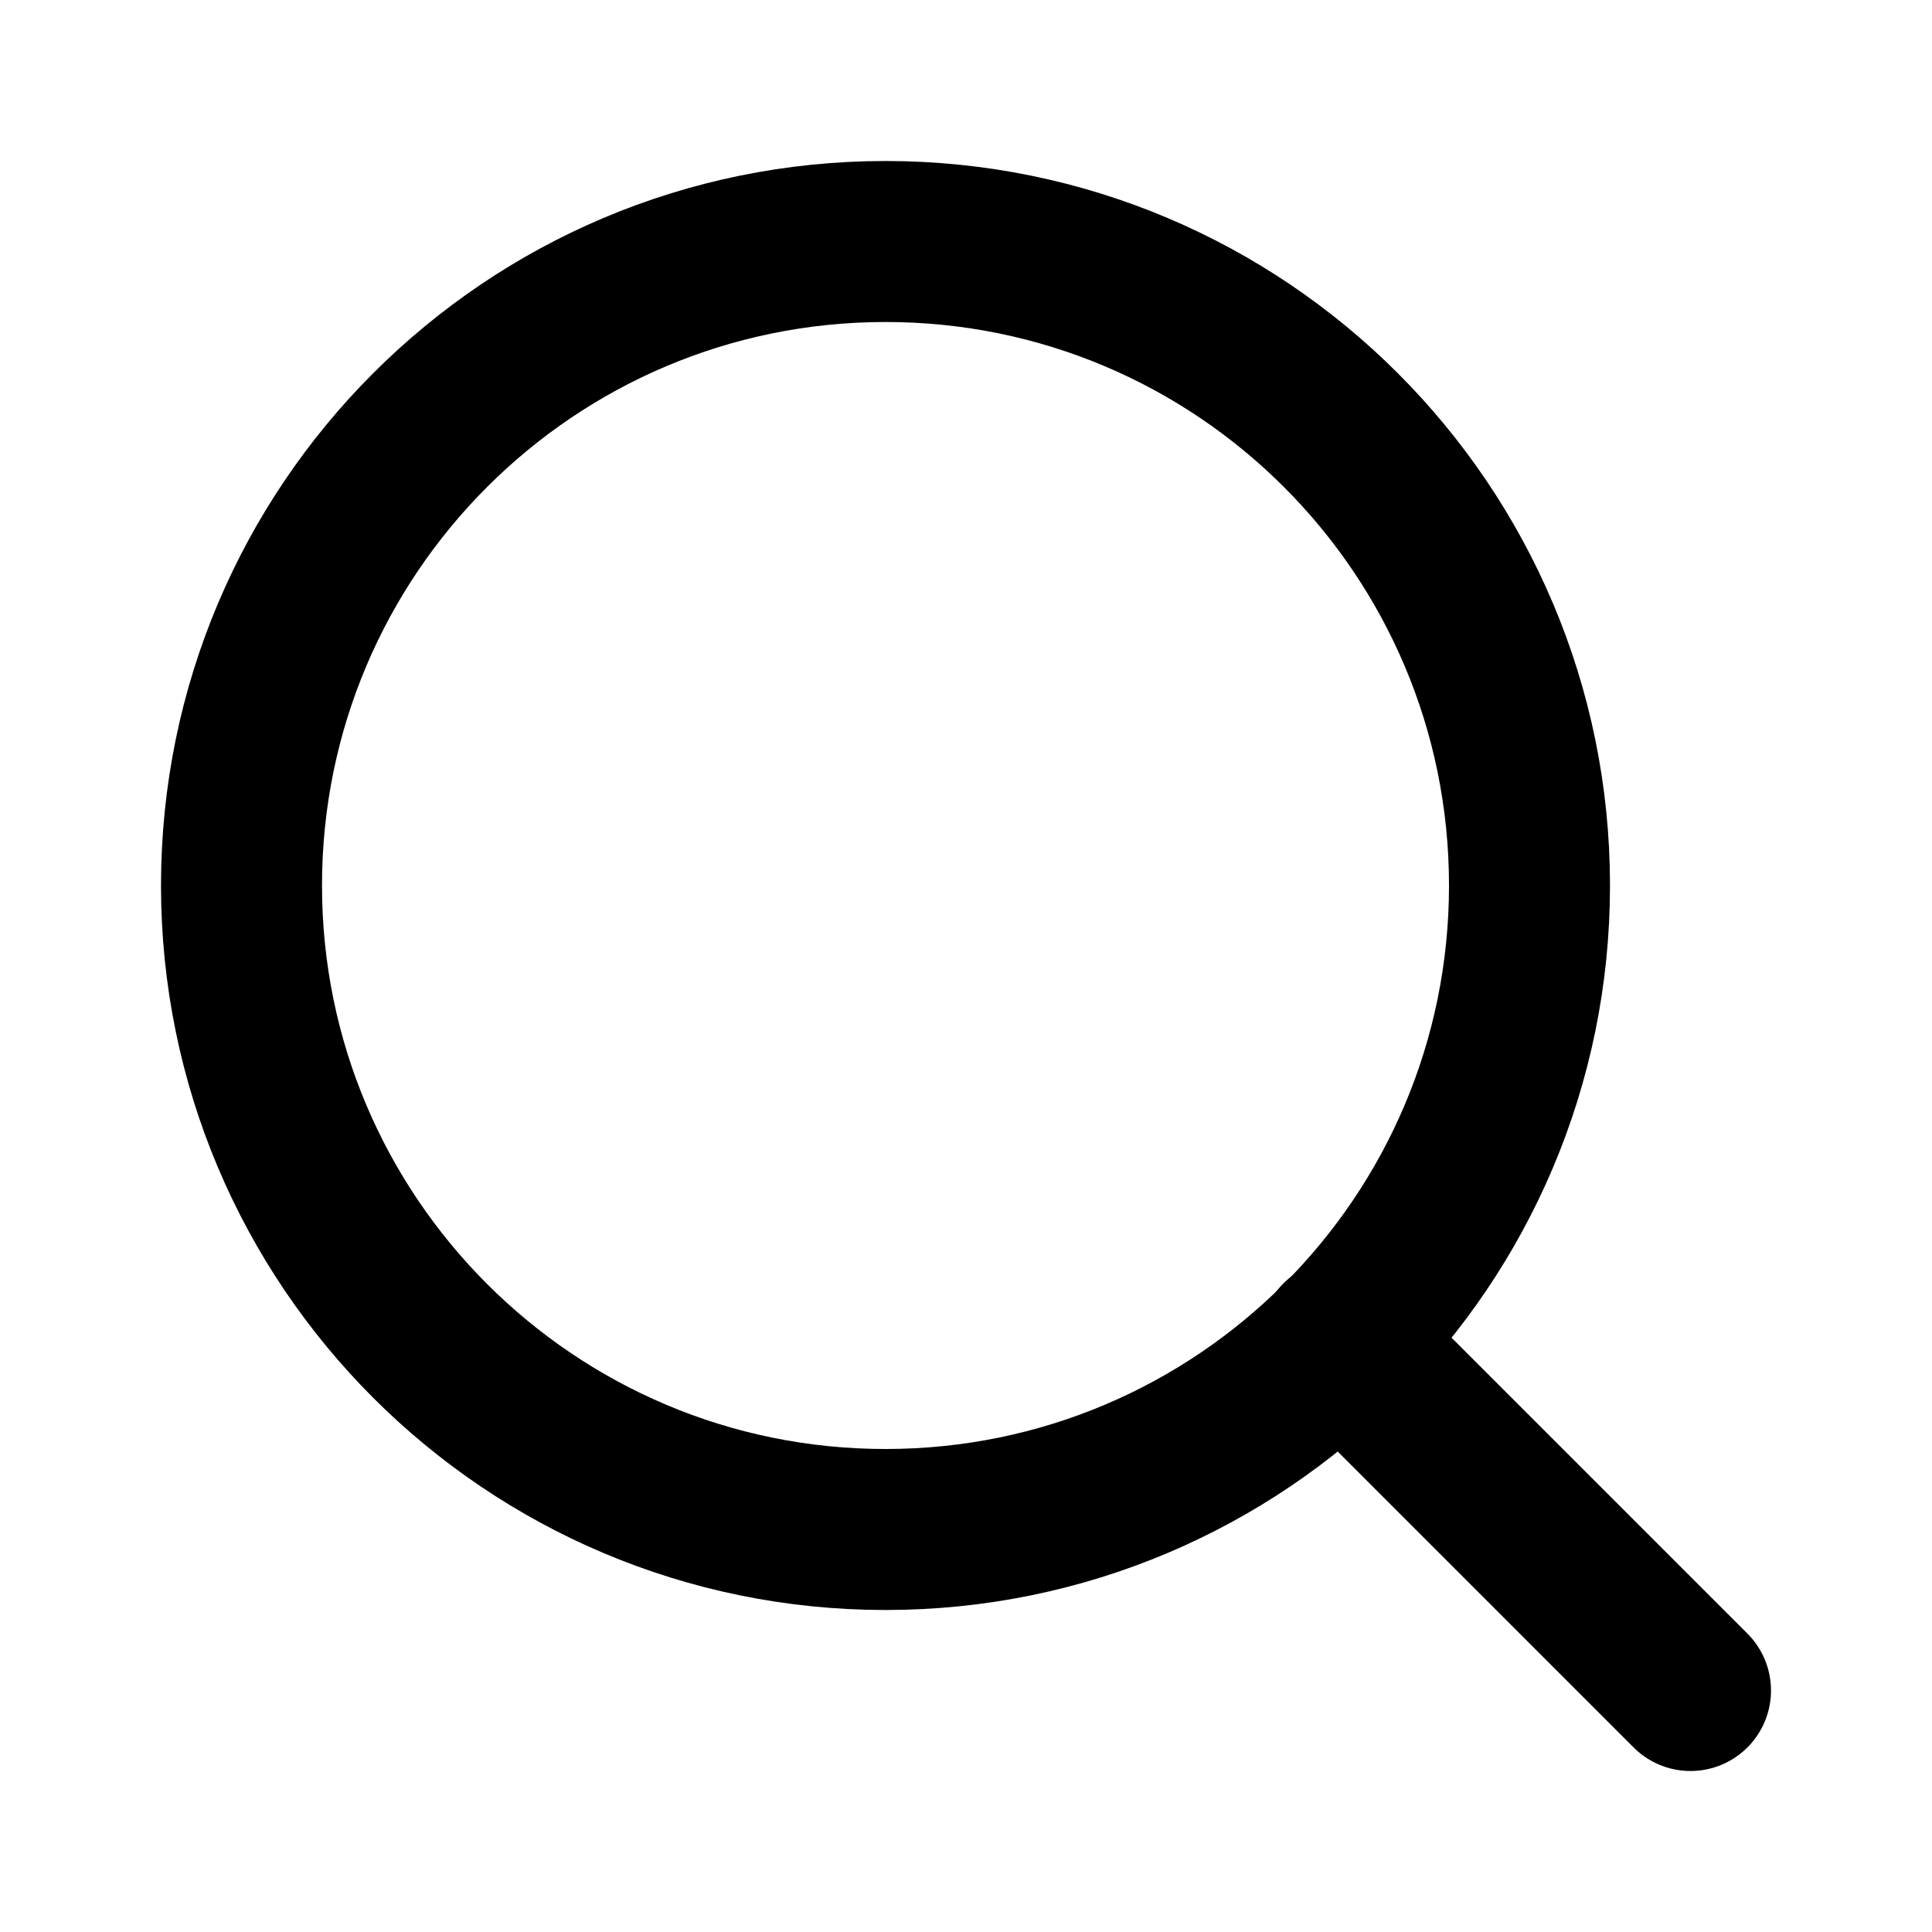
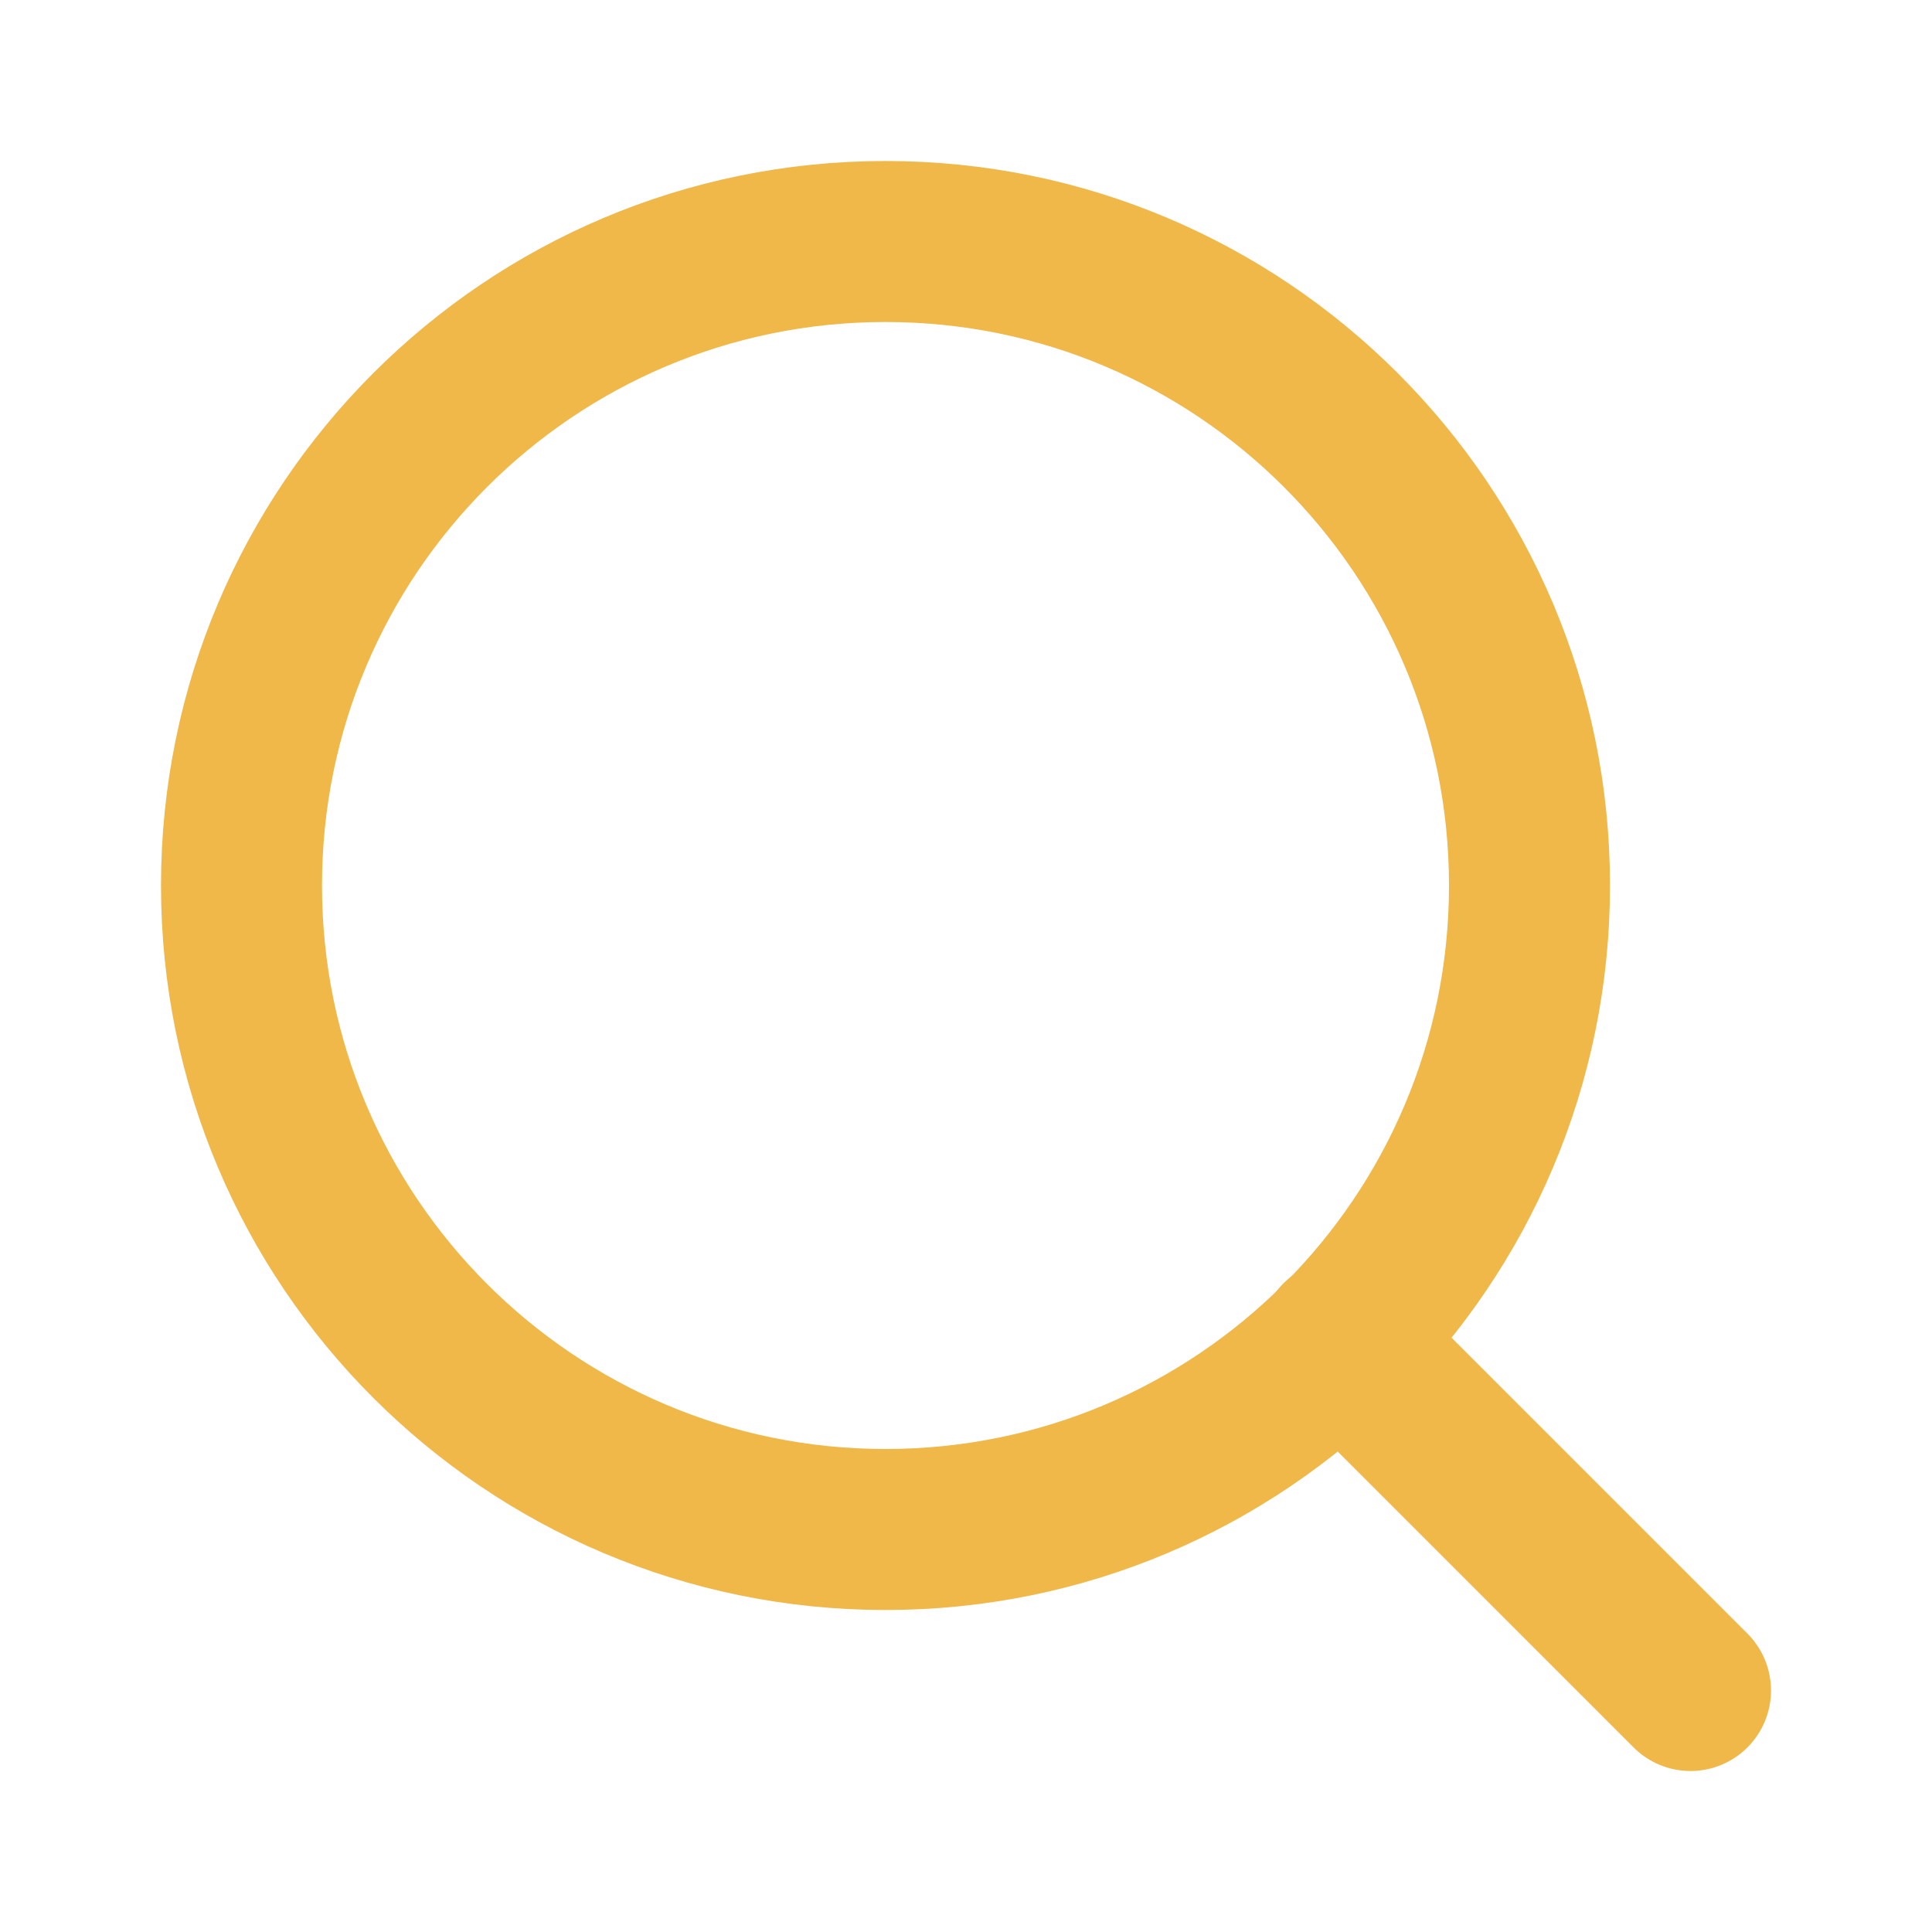
- <svg xmlns="http://www.w3.org/2000/svg" width="24" height="24" viewBox="0 0 24 24" fill="none" stroke="currentColor" stroke-width="2" stroke-linecap="round" stroke-linejoin="round" class="feather feather-search">
+ <svg xmlns="http://www.w3.org/2000/svg" width="24" height="24" viewBox="0 0 24 24" fill="none" stroke="#F0B749" stroke-width="2" stroke-linecap="round" stroke-linejoin="round" class="feather feather-search">
  <circle cx="11" cy="11" r="8" />
  <line x1="21" y1="21" x2="16.65" y2="16.65" />
</svg>
